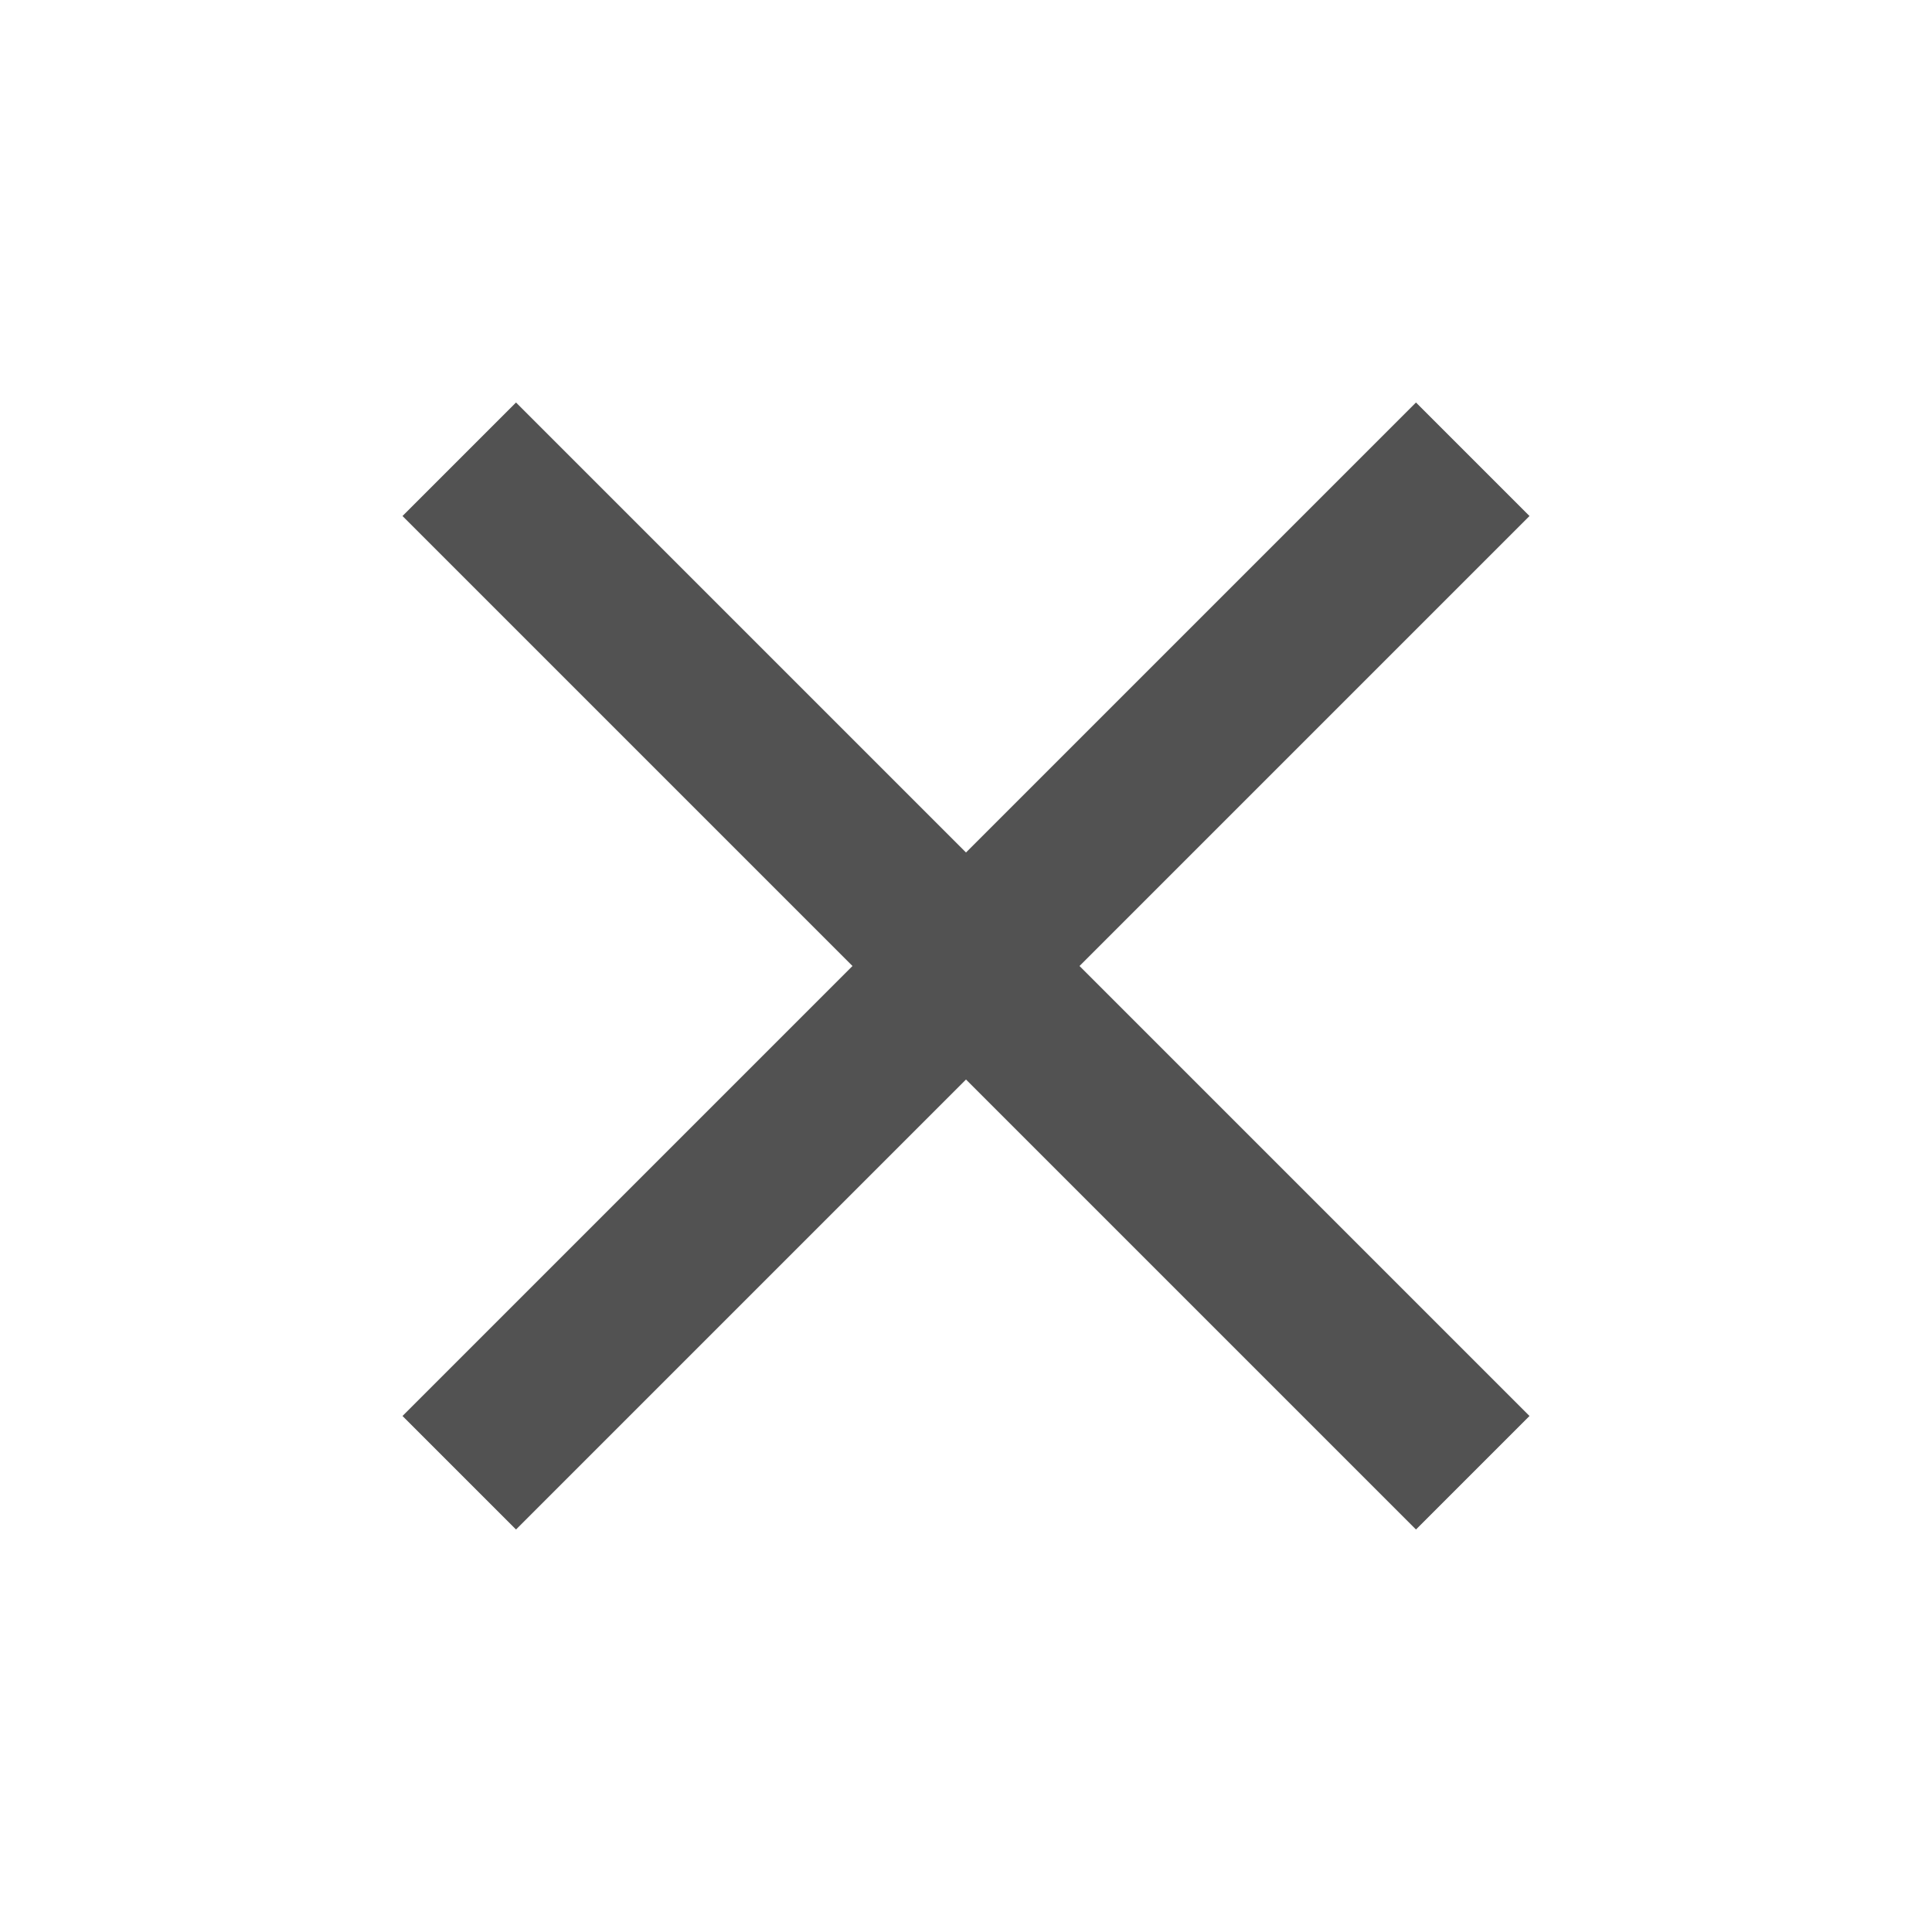
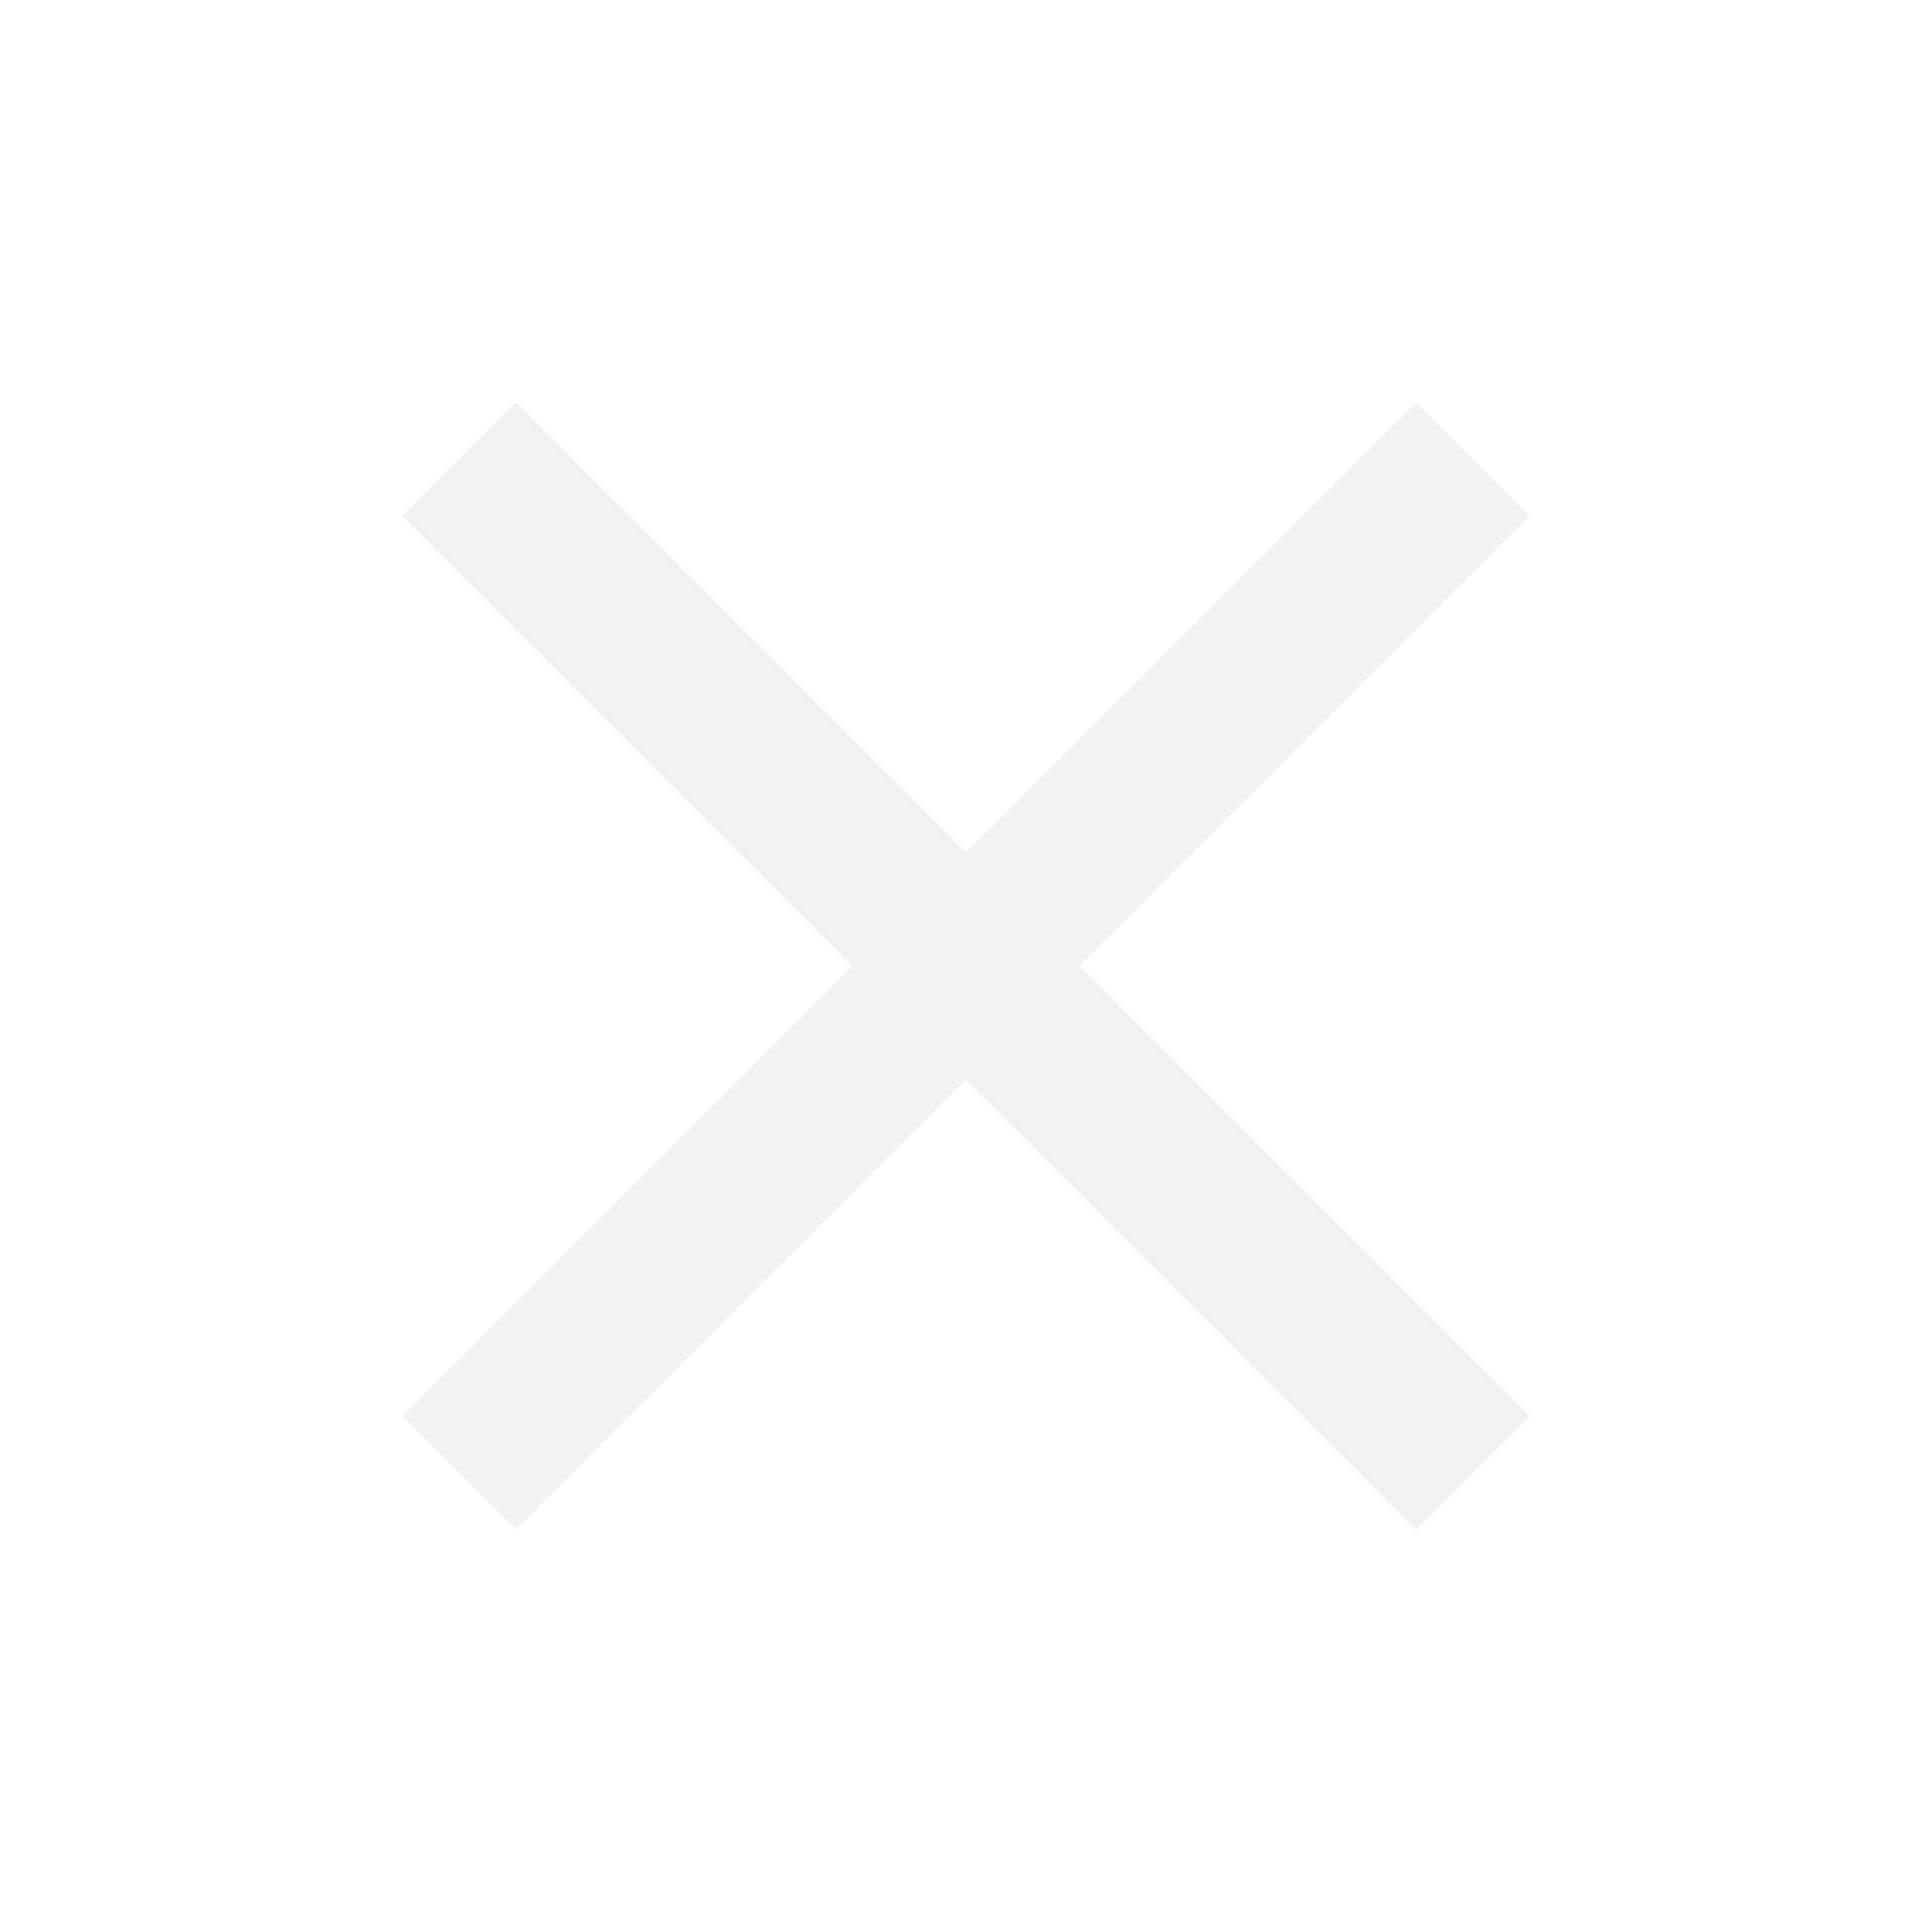
- <svg xmlns="http://www.w3.org/2000/svg" style="fill:#525252;" width="24" height="24" viewBox="0 0 24 24">
+ <svg xmlns="http://www.w3.org/2000/svg" style="fill:#f2f2f2;" width="24" height="24" viewBox="0 0 24 24">
  <path d="M19 6.41L17.59 5 12 10.59 6.41 5 5 6.41 10.59 12 5 17.59 6.41 19 12 13.41 17.59 19 19 17.59 13.41 12z" />
  <path d="M0 0h24v24H0z" fill="none" />
</svg>
